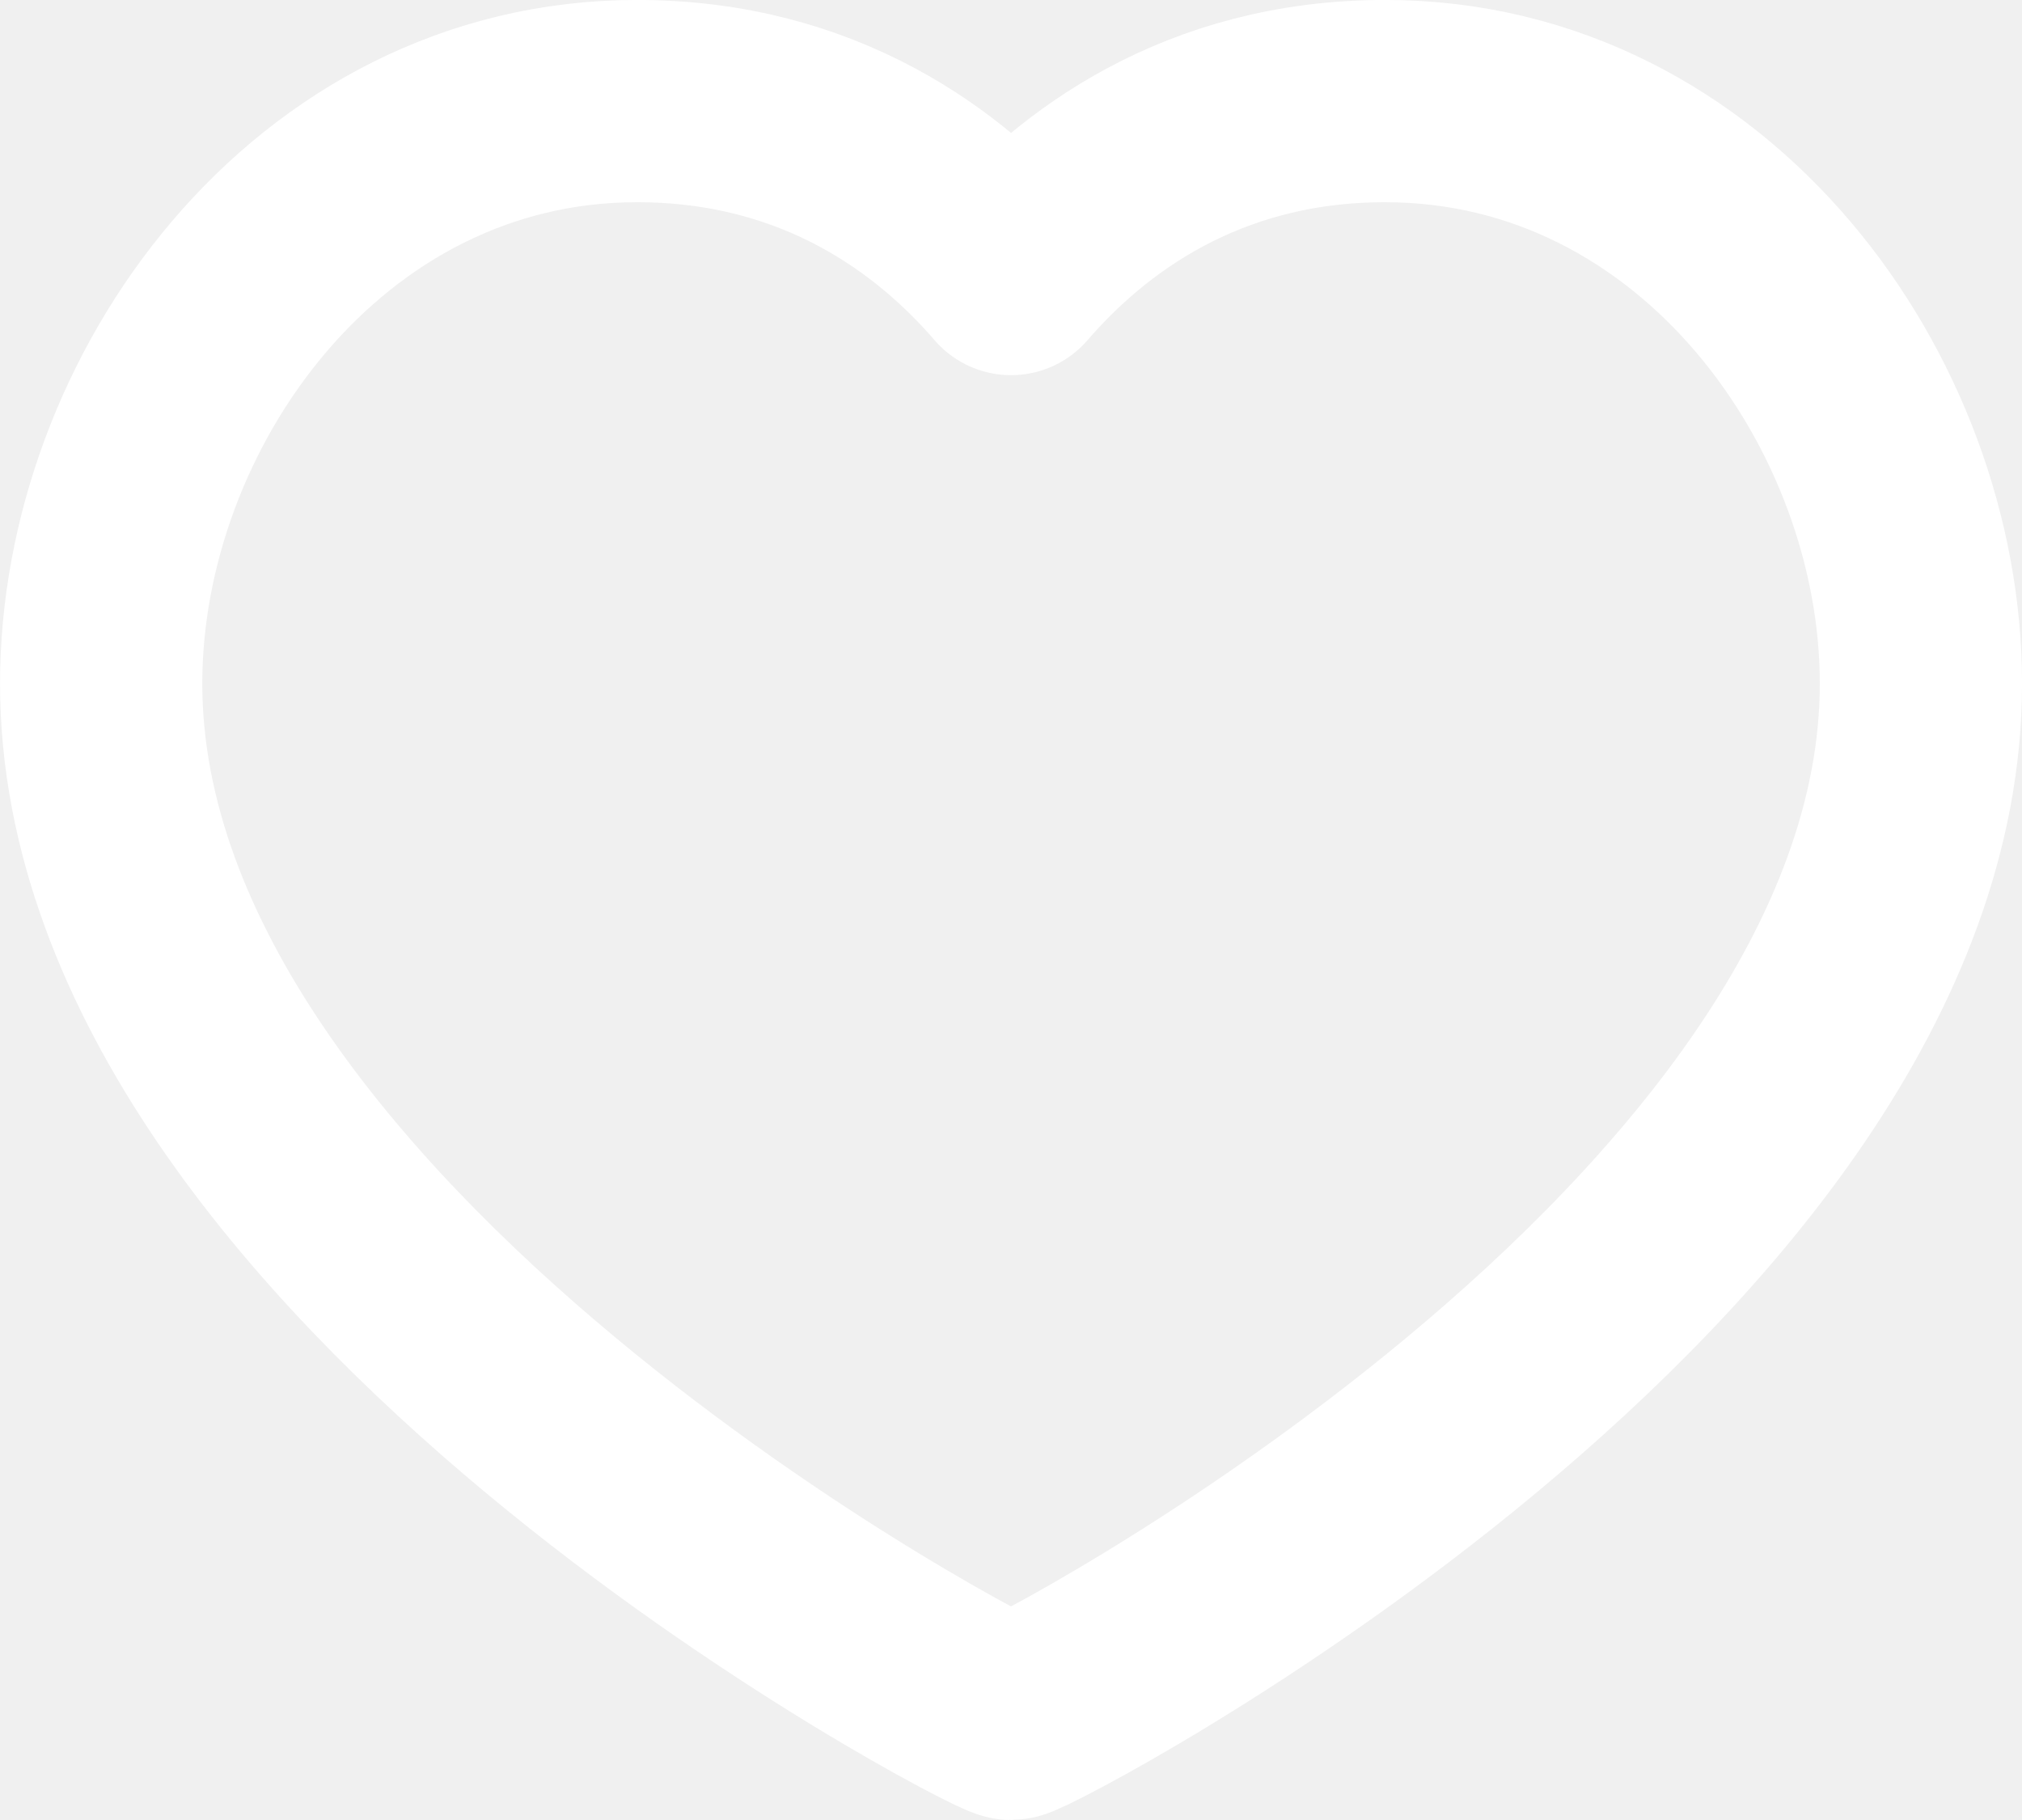
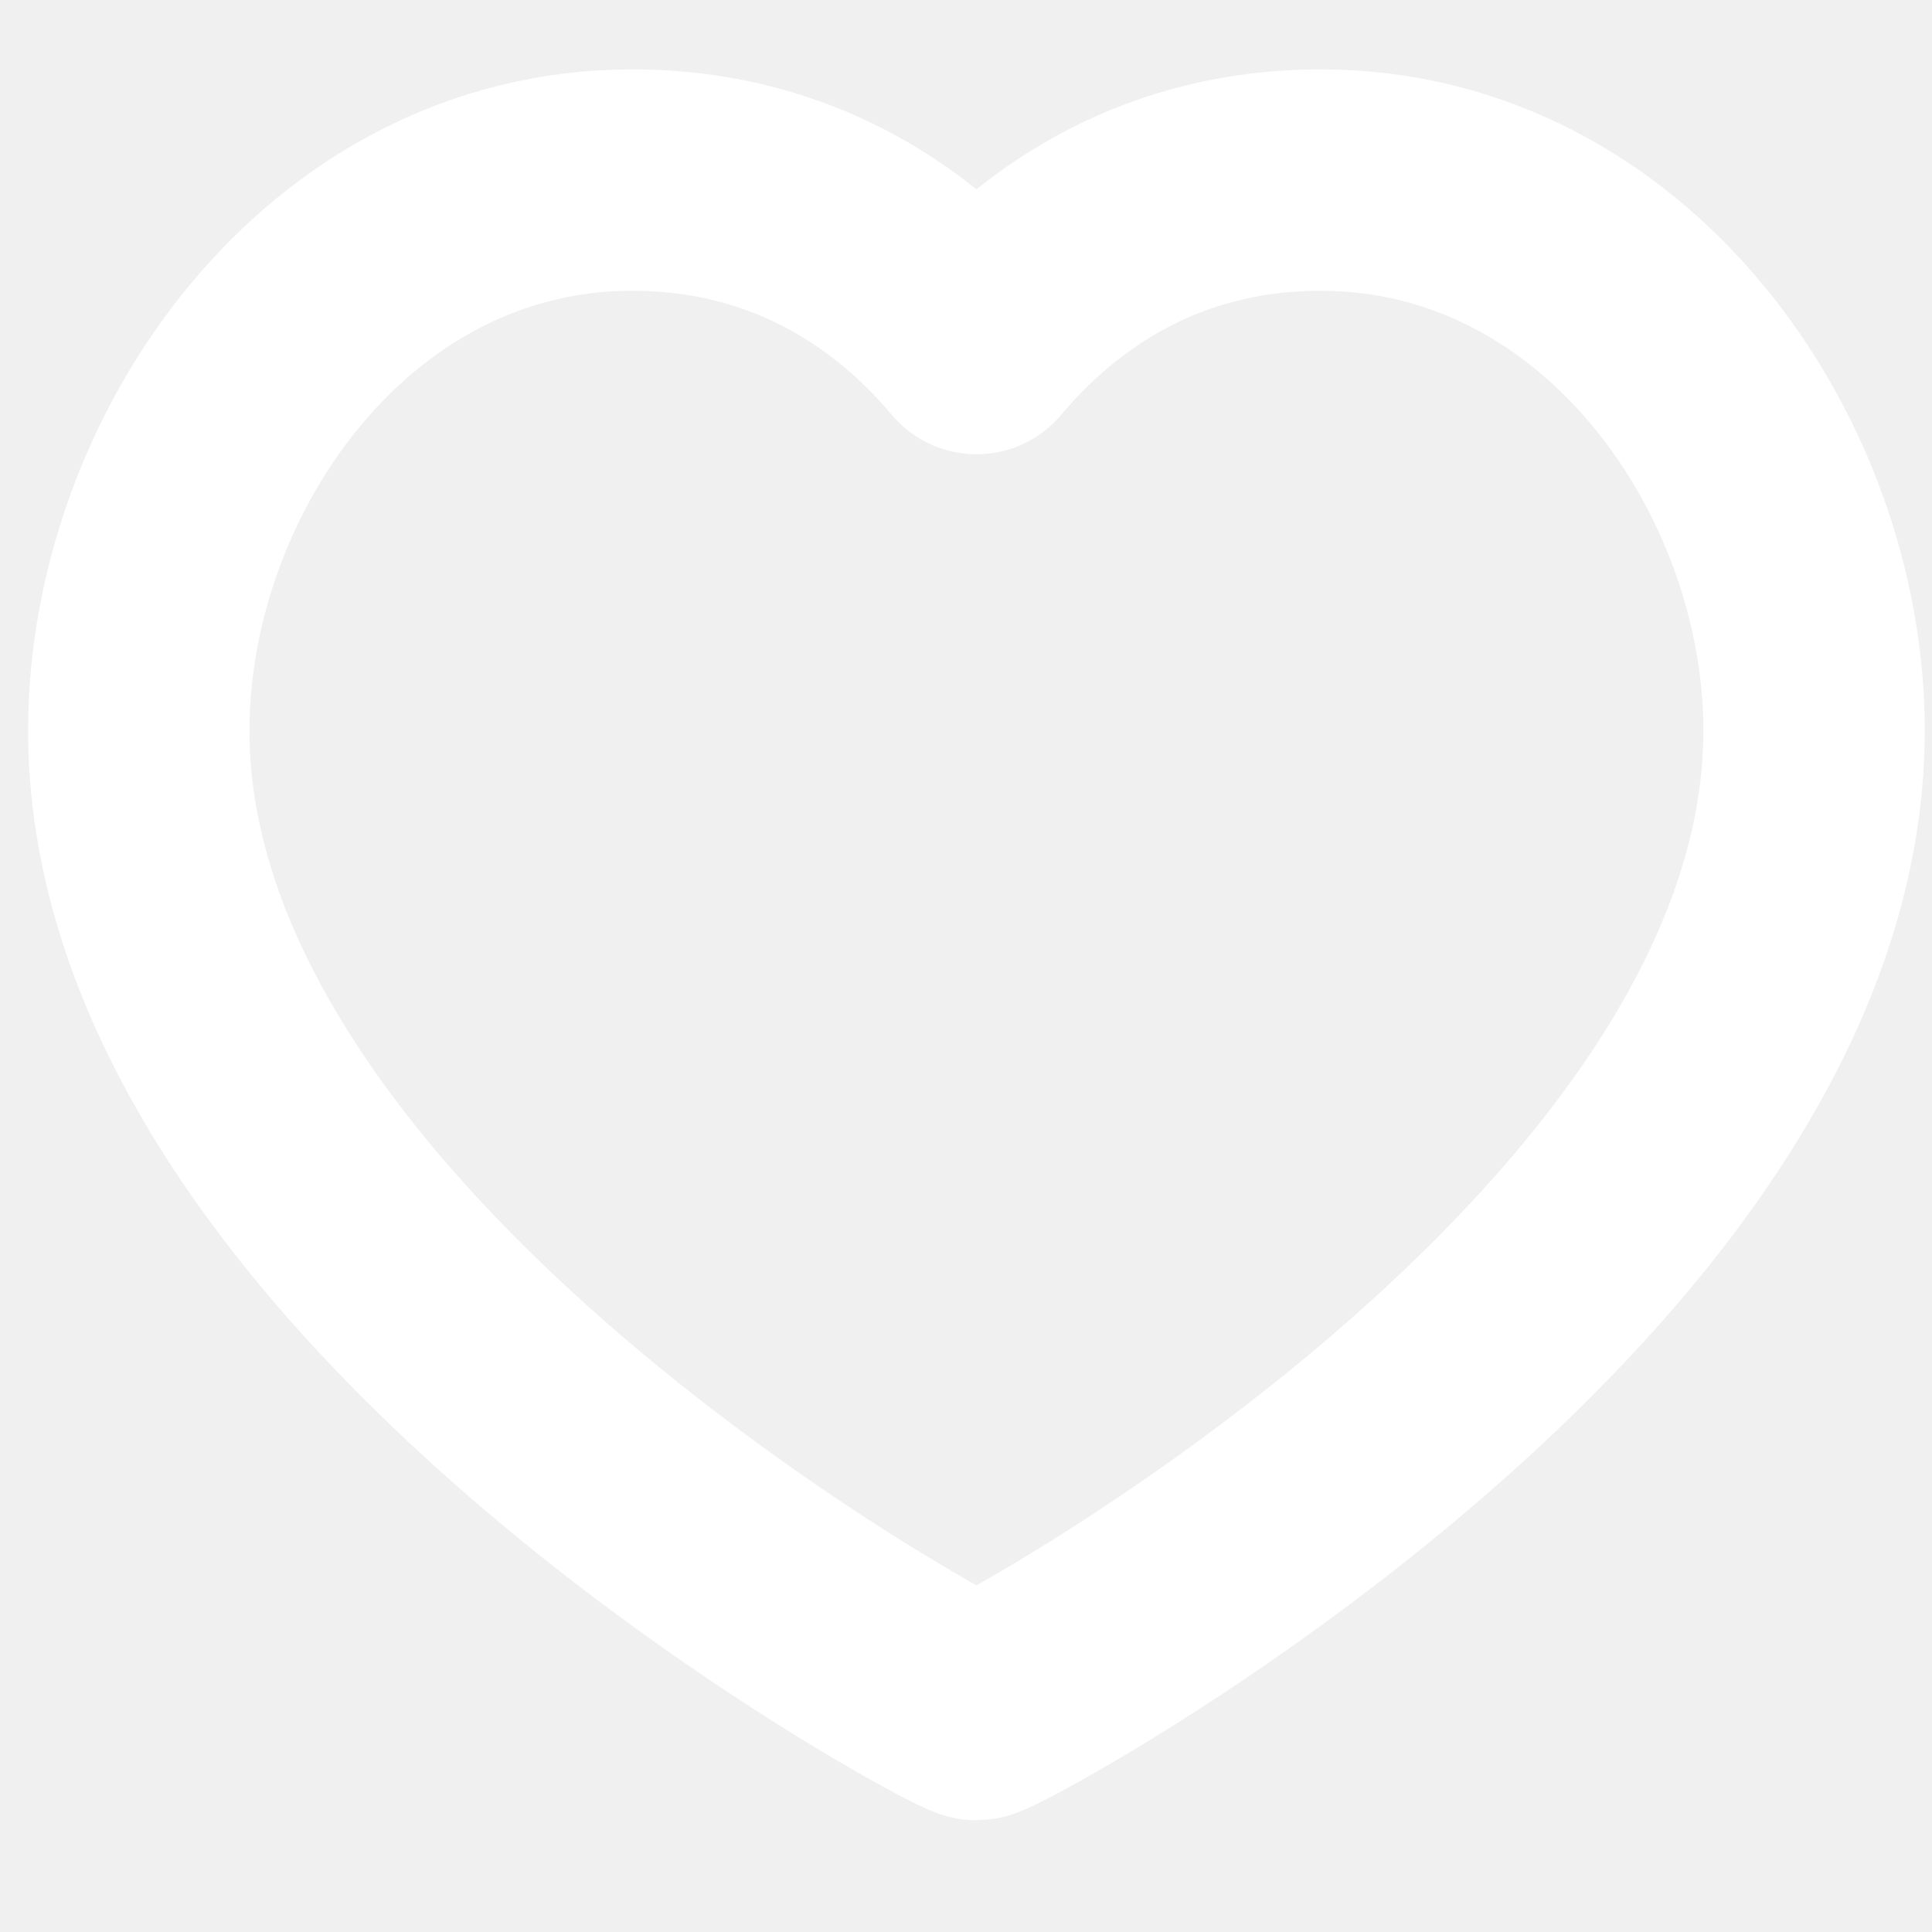
- <svg xmlns="http://www.w3.org/2000/svg" viewBox="0.795,1.587,22.825,20.542" version="1.1">
+ <svg xmlns="http://www.w3.org/2000/svg" viewBox="0,0,24,24" style="enable-background:new 0 0 24 24;" version="1.1">
  <defs />
  <g id="layer0">
-     <path stroke="#FFFFFF" stroke-width="2.283" d="M16.431,2.728C20.049,2.728 22.479,6.129 22.479,9.302C22.479,15.727 12.391,20.988 12.208,20.988C12.025,20.988 1.937,15.727 1.937,9.302C1.937,6.129 4.368,2.728 7.986,2.728C10.063,2.728 11.421,3.767 12.208,4.68C12.996,3.767 14.354,2.728 16.431,2.728L16.431,2.728Z" fill="#FFFFFF" stroke-linecap="round" fill-opacity="0" stroke-linejoin="round" />
+     <path d="M16.407,2.237C20.072,2.237 22.535,5.776 22.535,9.077C22.535,15.763 12.315,21.237 12.13,21.237C11.945,21.237 1.724,15.763 1.724,9.077C1.724,5.776 4.187,2.237 7.852,2.237C9.956,2.237 11.332,3.318 12.13,4.268C12.927,3.318 14.303,2.237 16.407,2.237L16.407,2.237Z" stroke="#FFFFFF" stroke-width="2.75" stroke-linecap="round" fill="none" stroke-linejoin="round" />
  </g>
</svg>
